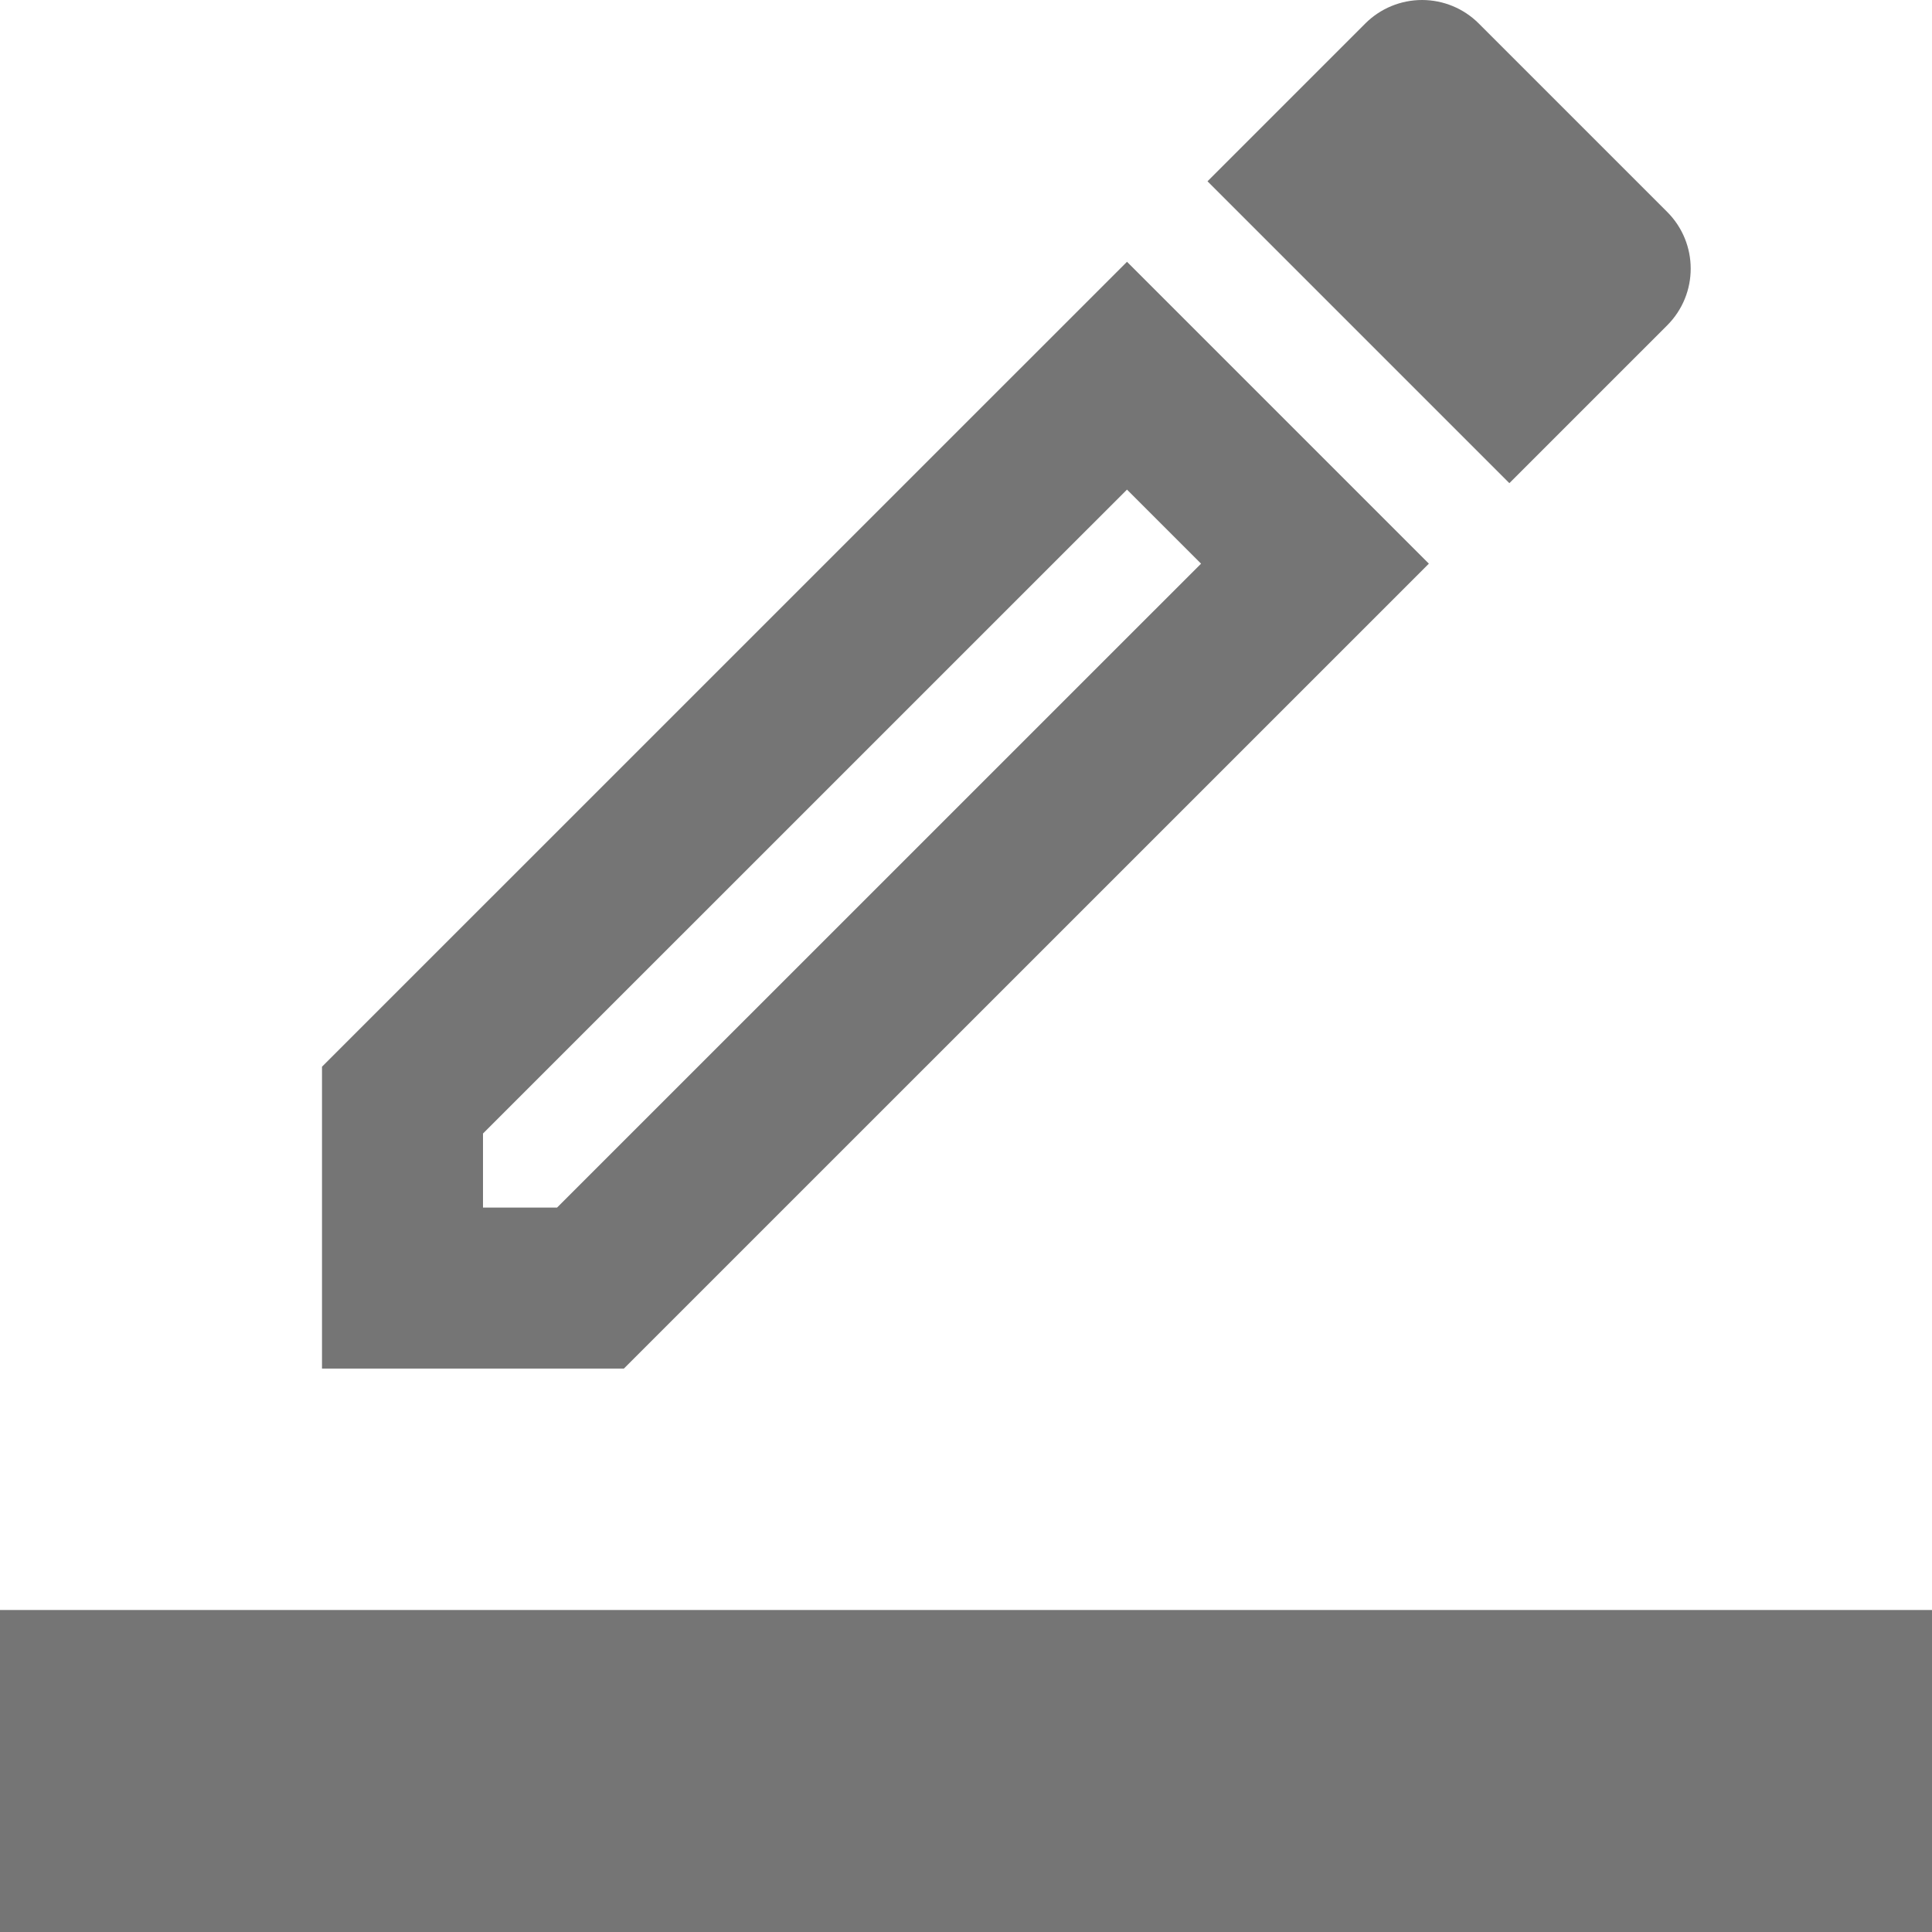
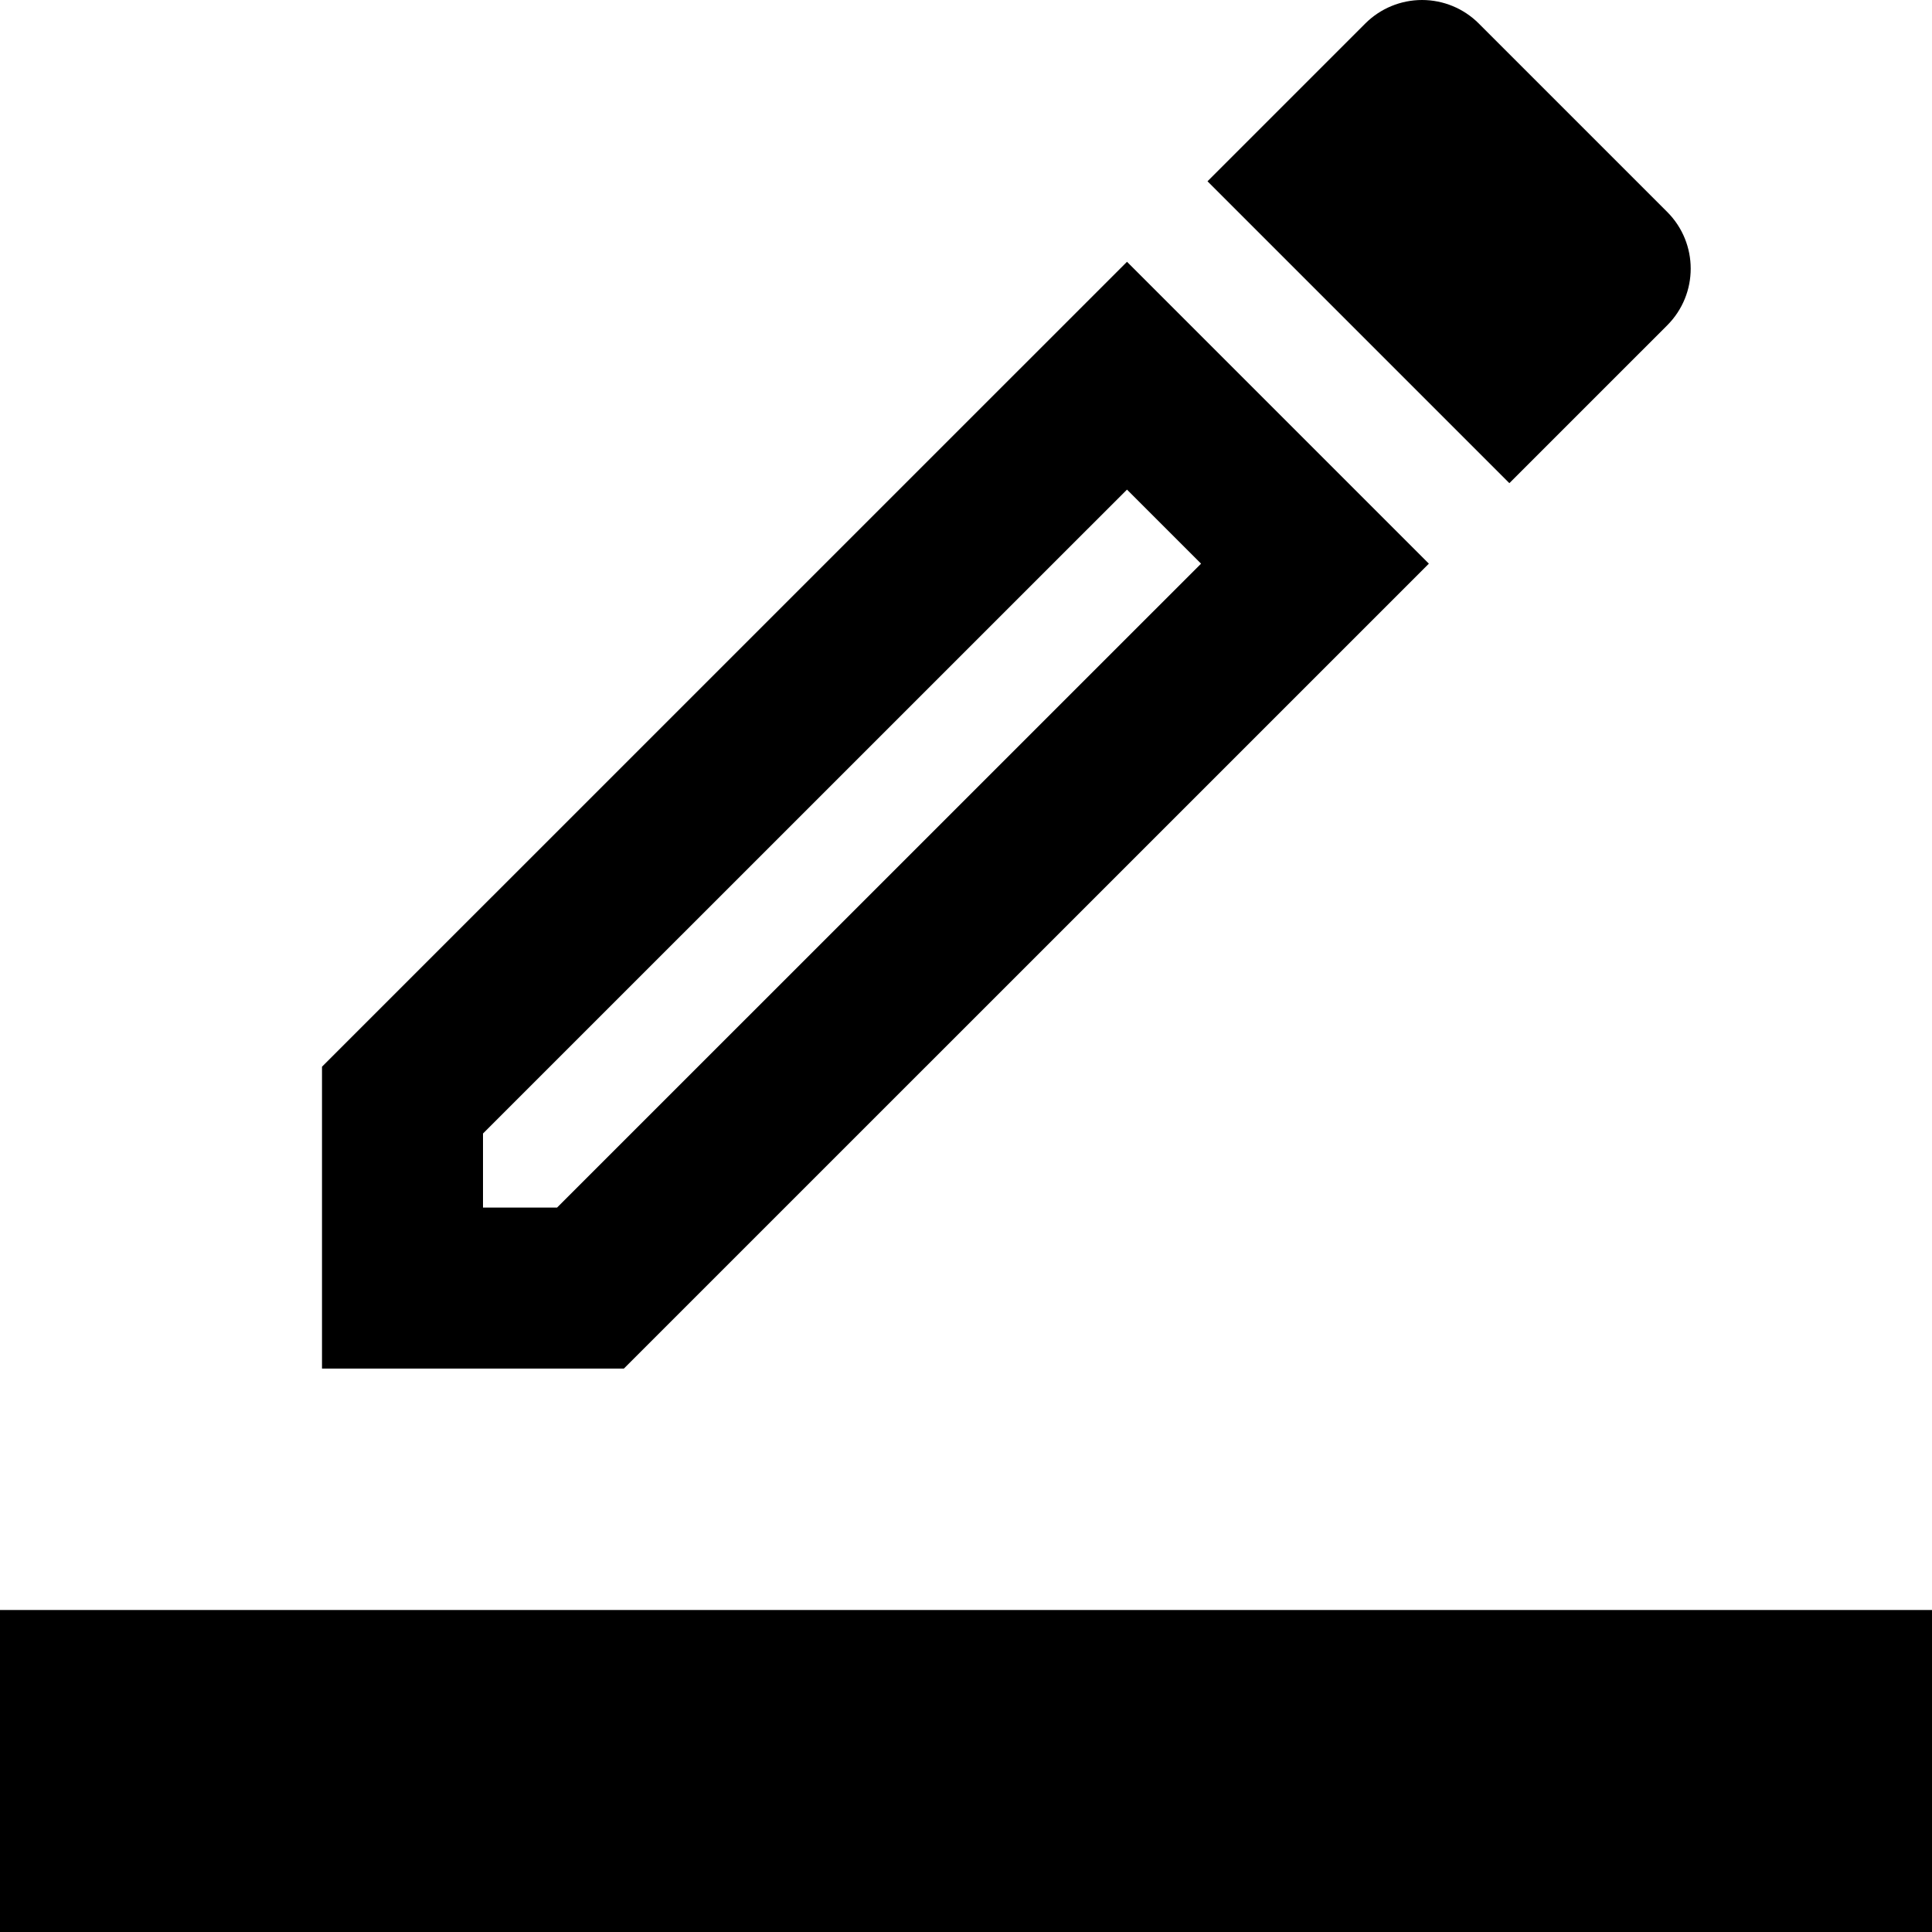
<svg xmlns="http://www.w3.org/2000/svg" width="24" height="24" viewBox="0 0 24 24">
  <g id="border_color_24px">
-     <path id="icon/editor/border_color_24px" fill-rule="evenodd" clip-rule="evenodd" d="M20.71 4.042C21.1 3.652 21.1 3.022 20.71 2.632L18.37 0.292C18.183 0.105 17.93 0 17.665 0C17.401 0 17.147 0.105 16.96 0.292L15 2.252L18.75 6.002L20.71 4.042ZM4 13.251L14 3.252L17.75 7.002L7.75 17.001H4V13.251ZM6 15.001H6.92L14.92 7.002L14 6.082L6 14.081V15.001ZM24 20H0V24H24V20Z" fill="black" fill-opacity="0.54" />
+     <path id="icon/editor/border_color_24px" fill-rule="evenodd" clip-rule="evenodd" d="M20.71 4.042C21.1 3.652 21.1 3.022 20.71 2.632L18.37 0.292C18.183 0.105 17.93 0 17.665 0C17.401 0 17.147 0.105 16.96 0.292L15 2.252L18.75 6.002L20.71 4.042ZM4 13.251L14 3.252L17.75 7.002L7.75 17.001H4V13.251ZM6 15.001H6.92L14.92 7.002L14 6.082L6 14.081V15.001ZM24 20H0V24H24V20Z" fill="black" />
  </g>
</svg>
